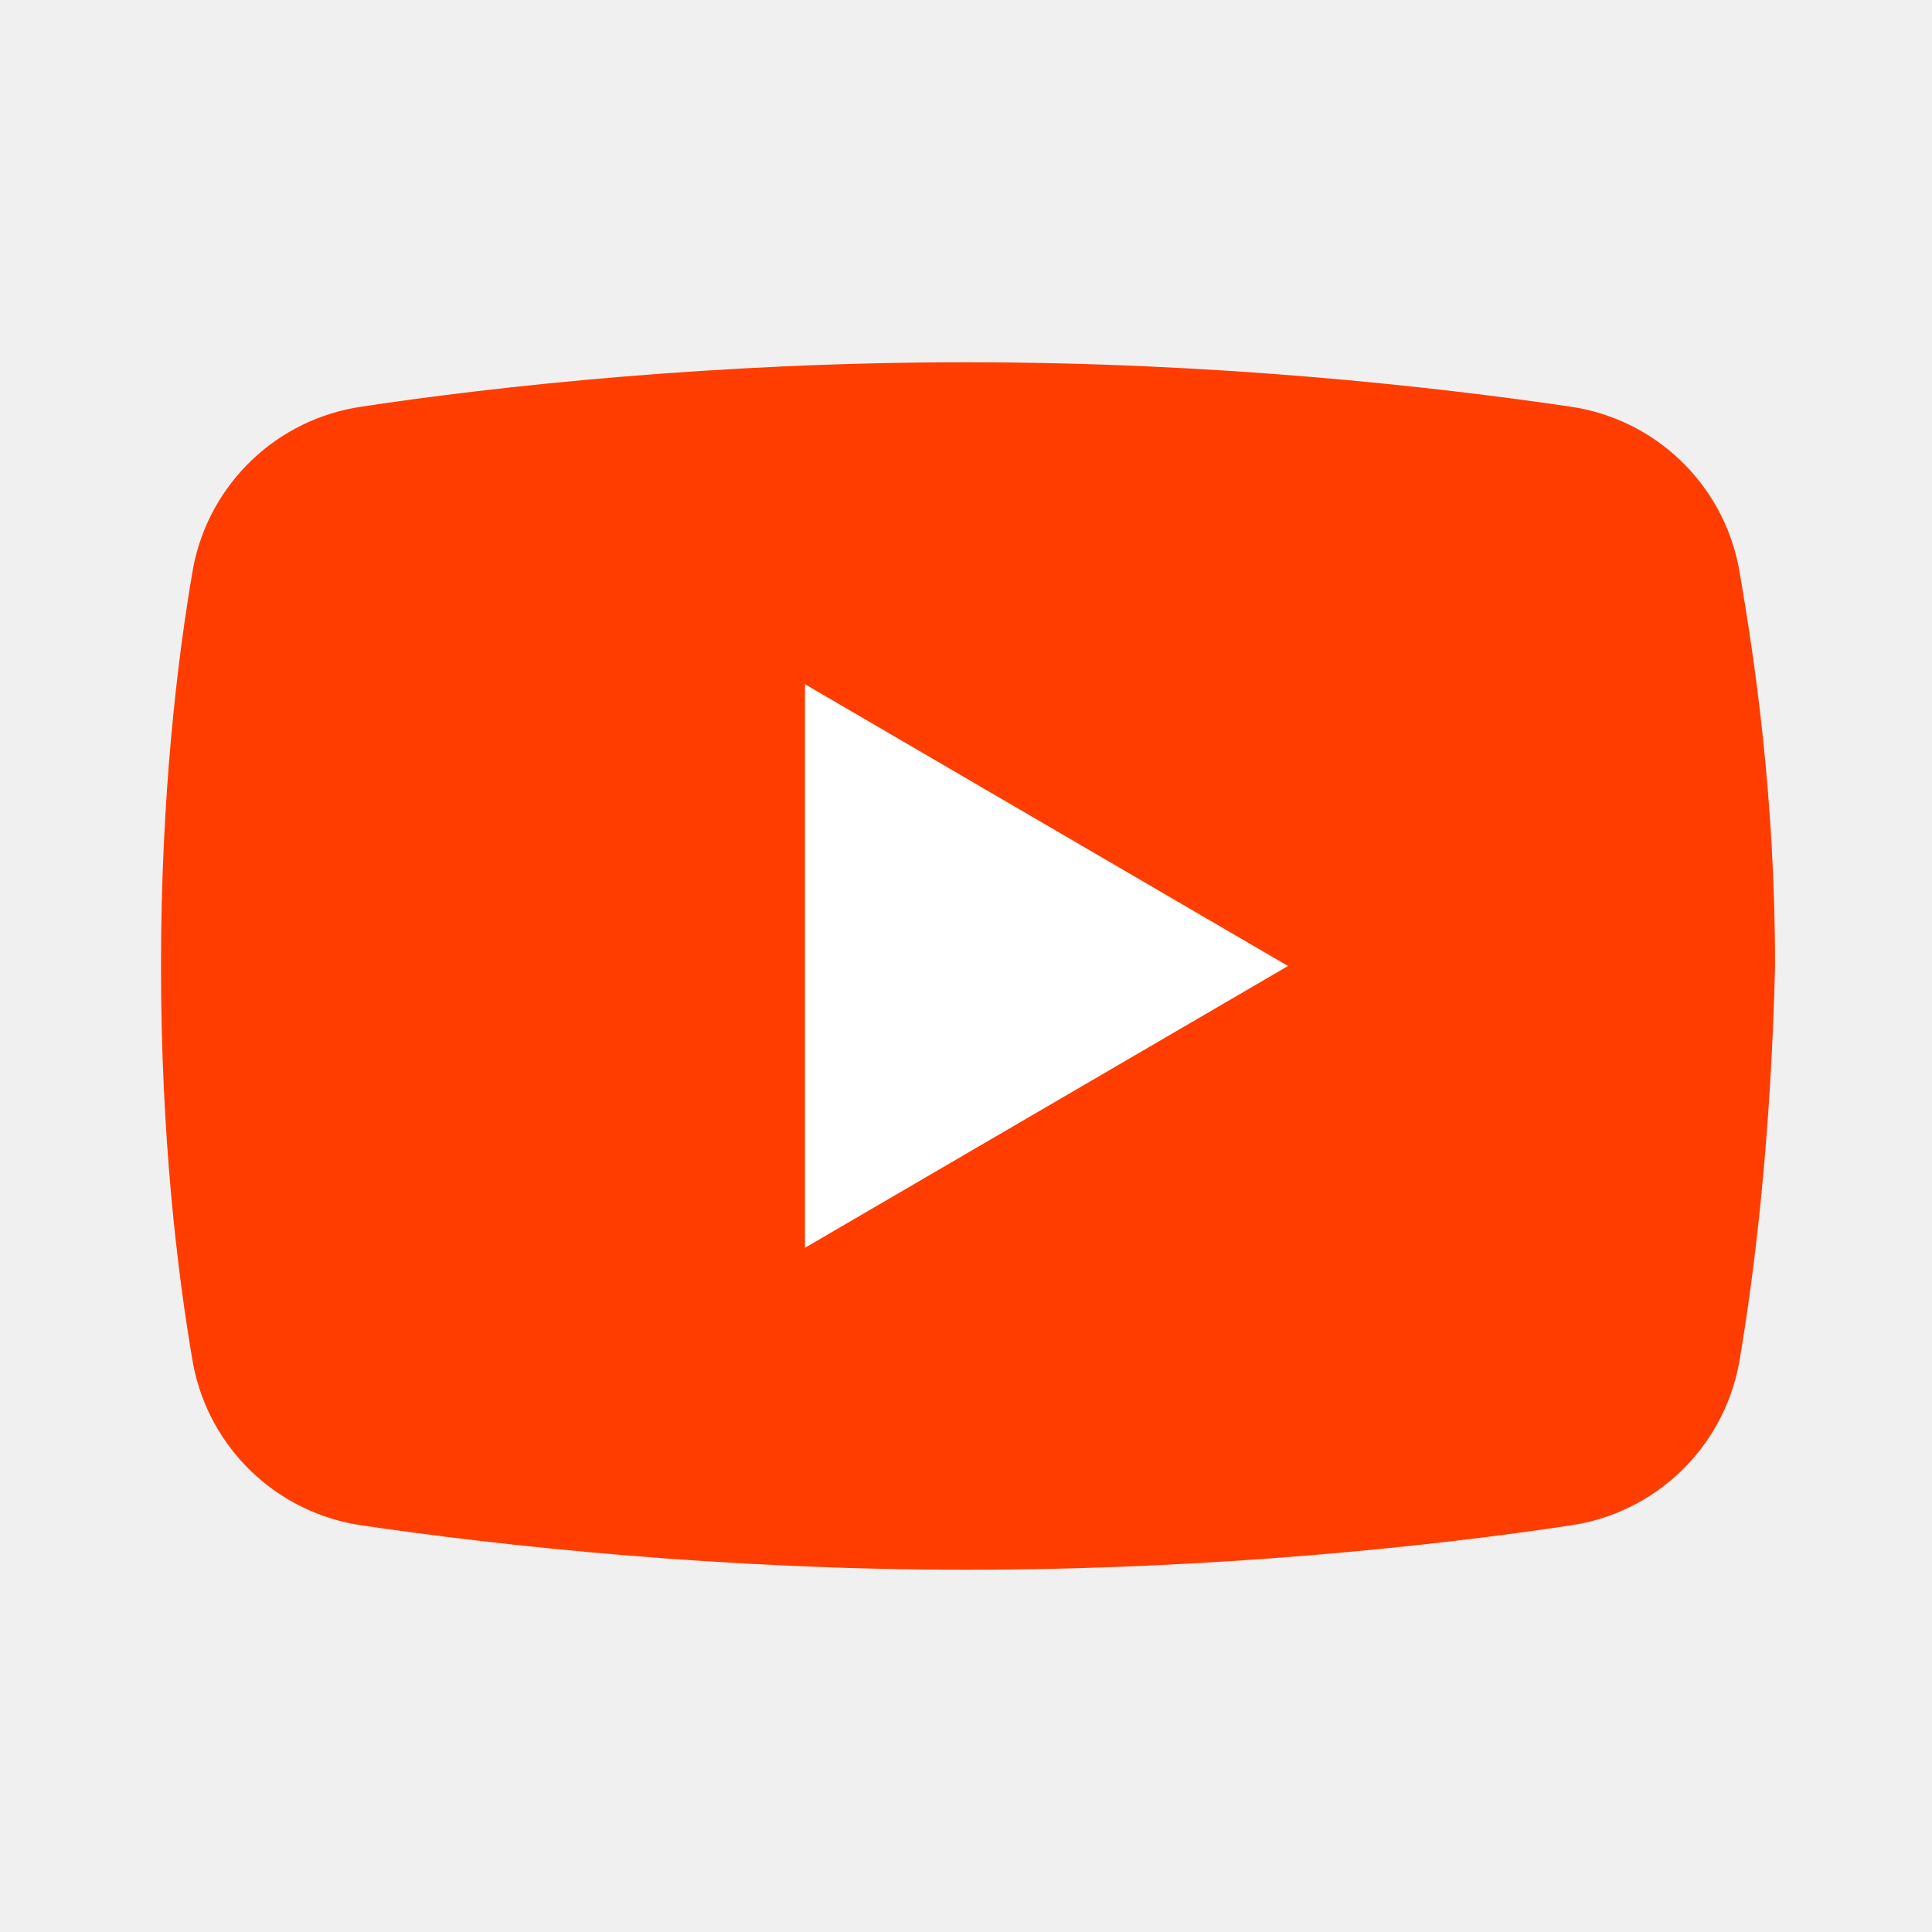
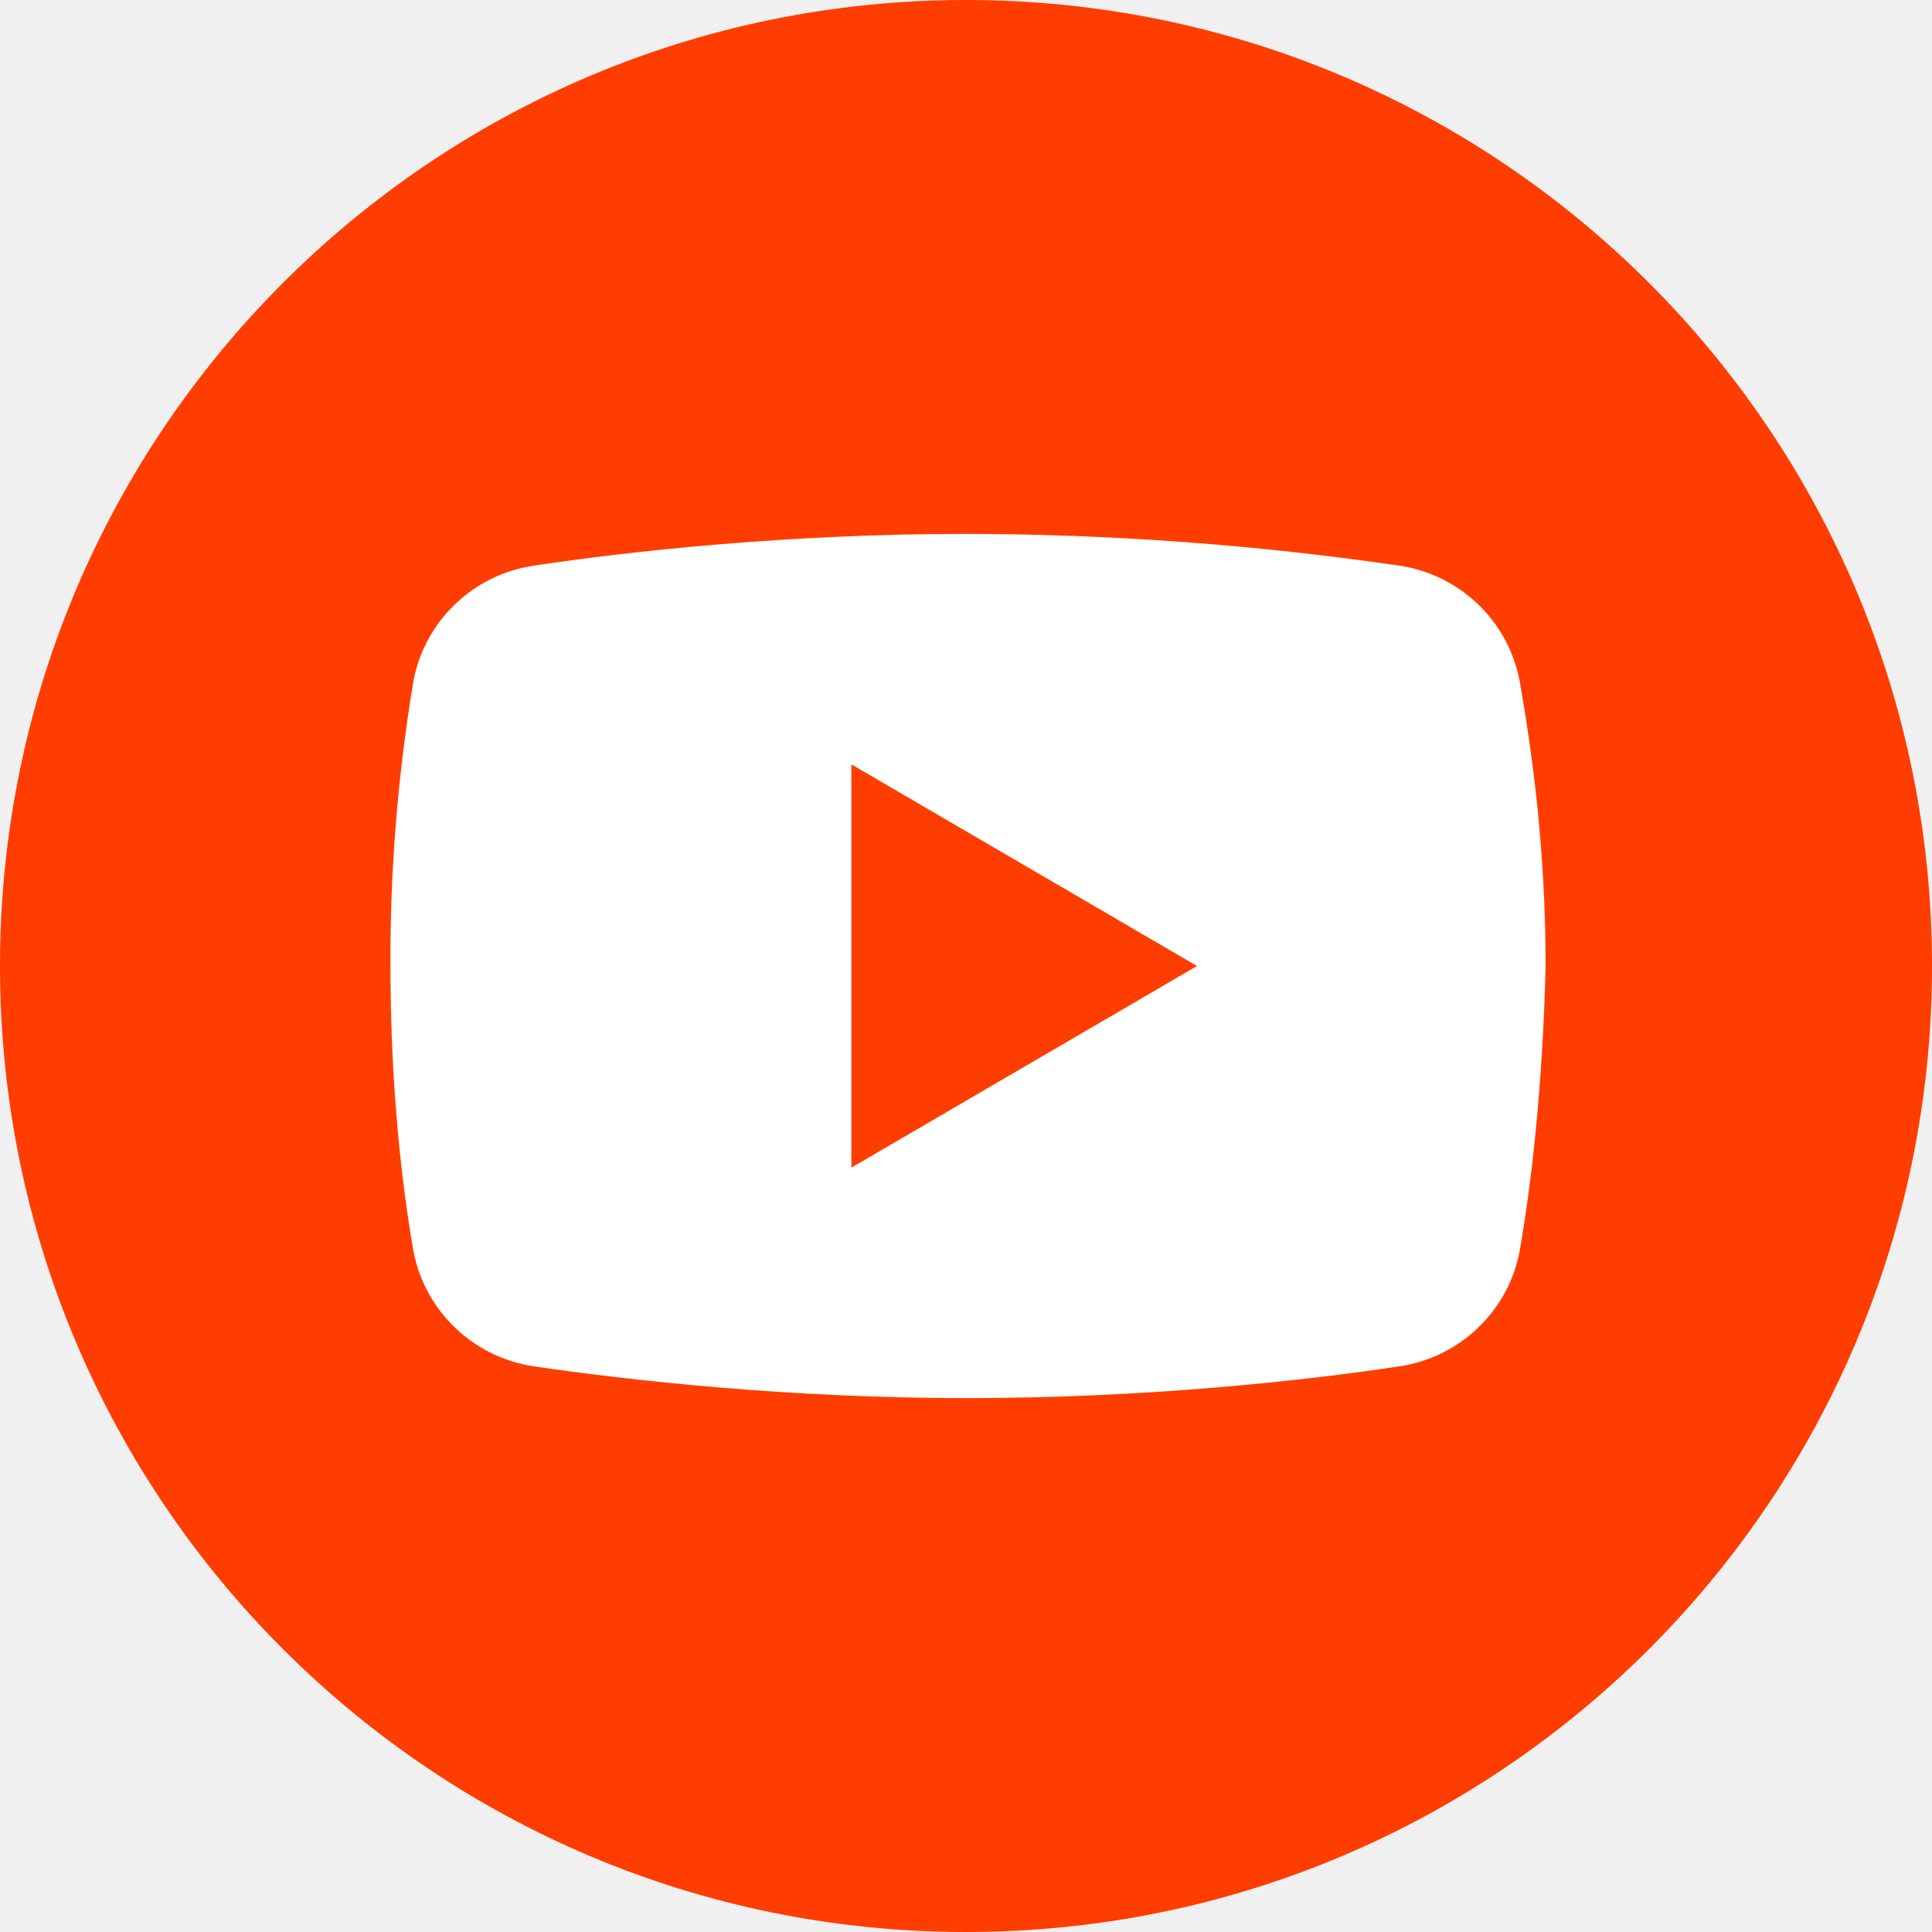
<svg xmlns="http://www.w3.org/2000/svg" fill="none" viewBox="0 0 30 30" preserveAspectRatio="xMidYMid slice">
-   <path d="M27 21.188a3.12 3.12 0 01-2.625 2.5c-2.062.312-5.5.687-9.375.687-3.812 0-7.25-.375-9.375-.688A3.12 3.12 0 013 21.188c-.25-1.437-.5-3.562-.5-6.187 0-2.625.25-4.75.5-6.188a3.12 3.12 0 012.625-2.5C7.688 6 11.125 5.625 15 5.625s7.25.375 9.375.688A3.12 3.12 0 0127 8.813c.25 1.437.563 3.562.563 6.187-.063 2.625-.313 4.75-.563 6.188z" fill="#FF3D00" />
-   <path d="M12.5 19.375v-8.75L20 15l-7.5 4.375z" fill="#fff" />
+   <circle cx="15" cy="15" r="15" fill="#FF3D00" />
+   <path fill-rule="evenodd" clip-rule="evenodd" d="M21.719 21.218c.939-.134 1.7-.85 1.878-1.79.18-1.028.358-2.55.403-4.428 0-1.879-.224-3.4-.403-4.428a2.234 2.234 0 00-1.878-1.79 47.105 47.105 0 00-6.71-.492c-2.774 0-5.234.269-6.71.492-.94.134-1.7.85-1.879 1.79A26.18 26.18 0 006.063 15c0 1.879.178 3.4.357 4.428.18.94.94 1.655 1.88 1.79 1.52.223 3.98.492 6.709.492 2.773 0 5.233-.269 6.71-.492zM18.587 15l-5.367-3.131v6.262L18.587 15z" fill="#fff" />
</svg>
